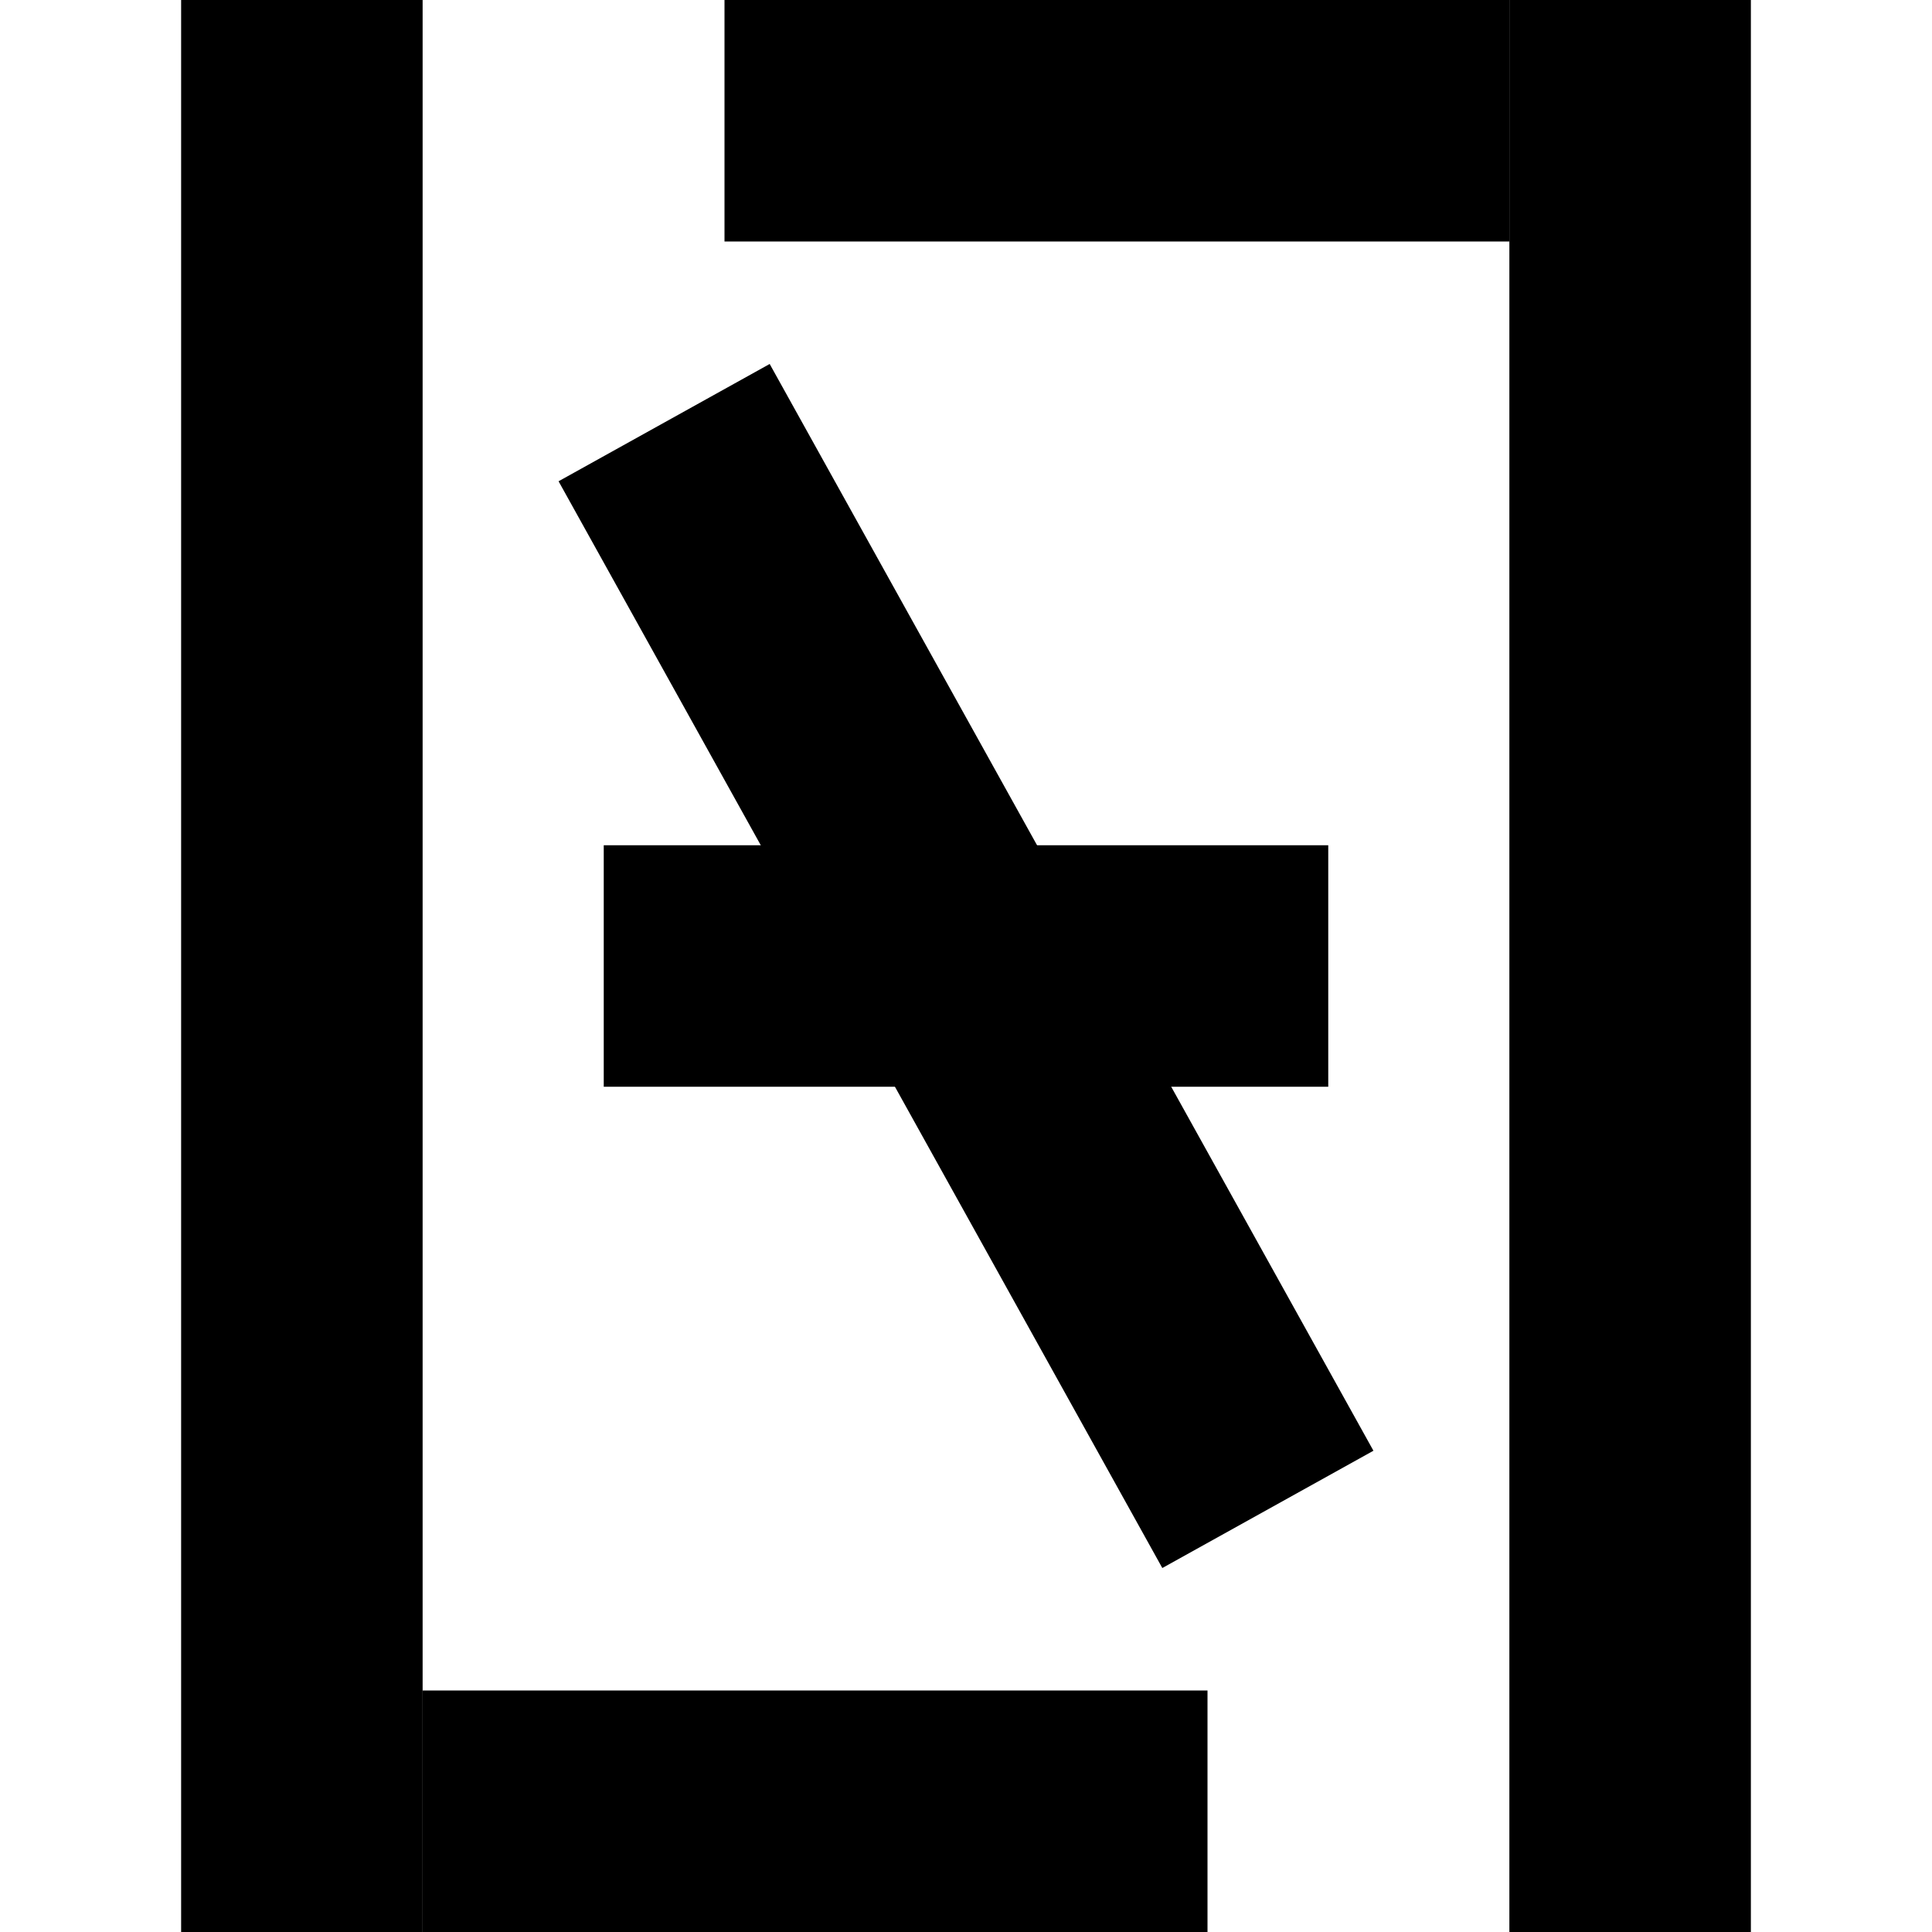
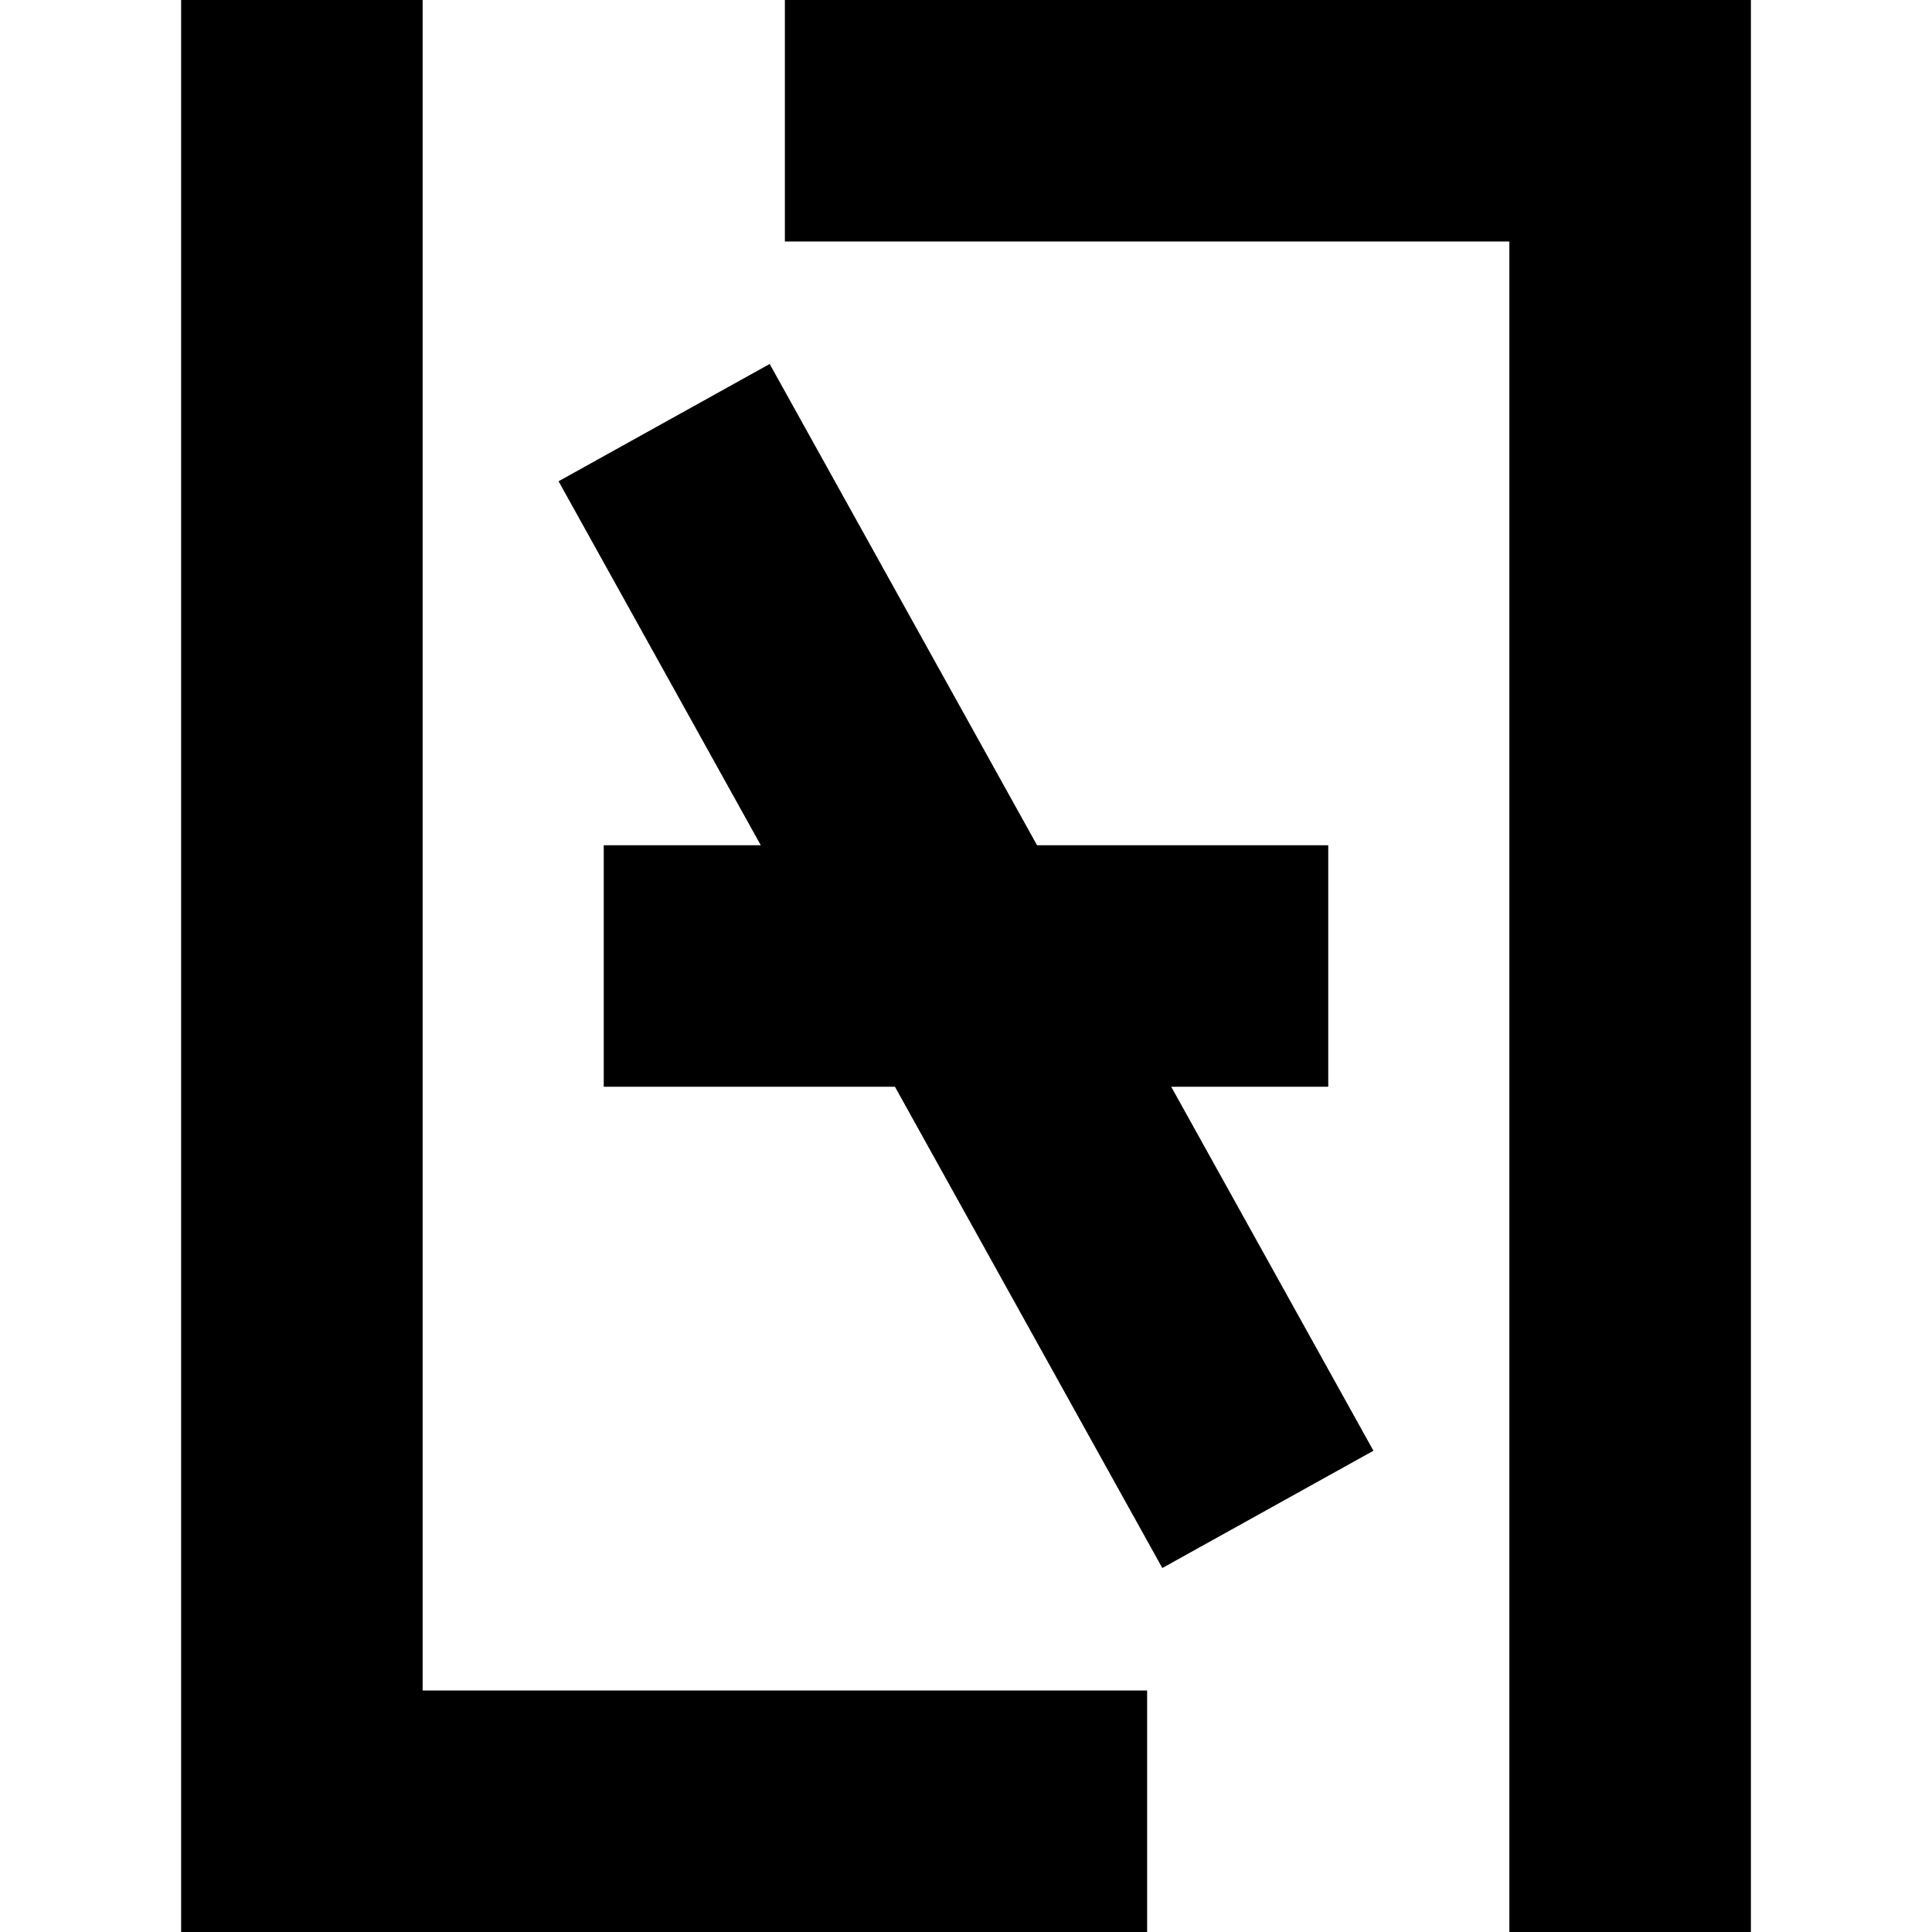
<svg xmlns="http://www.w3.org/2000/svg" width="32" height="32" viewBox="0 0 32 32" fill="none">
  <rect x="4" y="1" width="2" height="30" fill="black" stroke="black" stroke-width="2" />
+   <rect x="25" width="4" height="32" fill="#D9D9D9" />
  <rect x="25" width="4" height="32" fill="black" />
-   <rect x="7" y="28" width="13" height="4" fill="black" />
-   <rect x="12" width="13" height="4" fill="black" />
+   <rect x="6" y="28" width="13" height="4" fill="black" />
+   <path d="M13 0H26V4H13V0Z" fill="black" />
  <rect x="10" y="14" width="12" height="4" fill="black" />
  <path d="M21 25L11 7" stroke="black" stroke-width="4" />
</svg>
